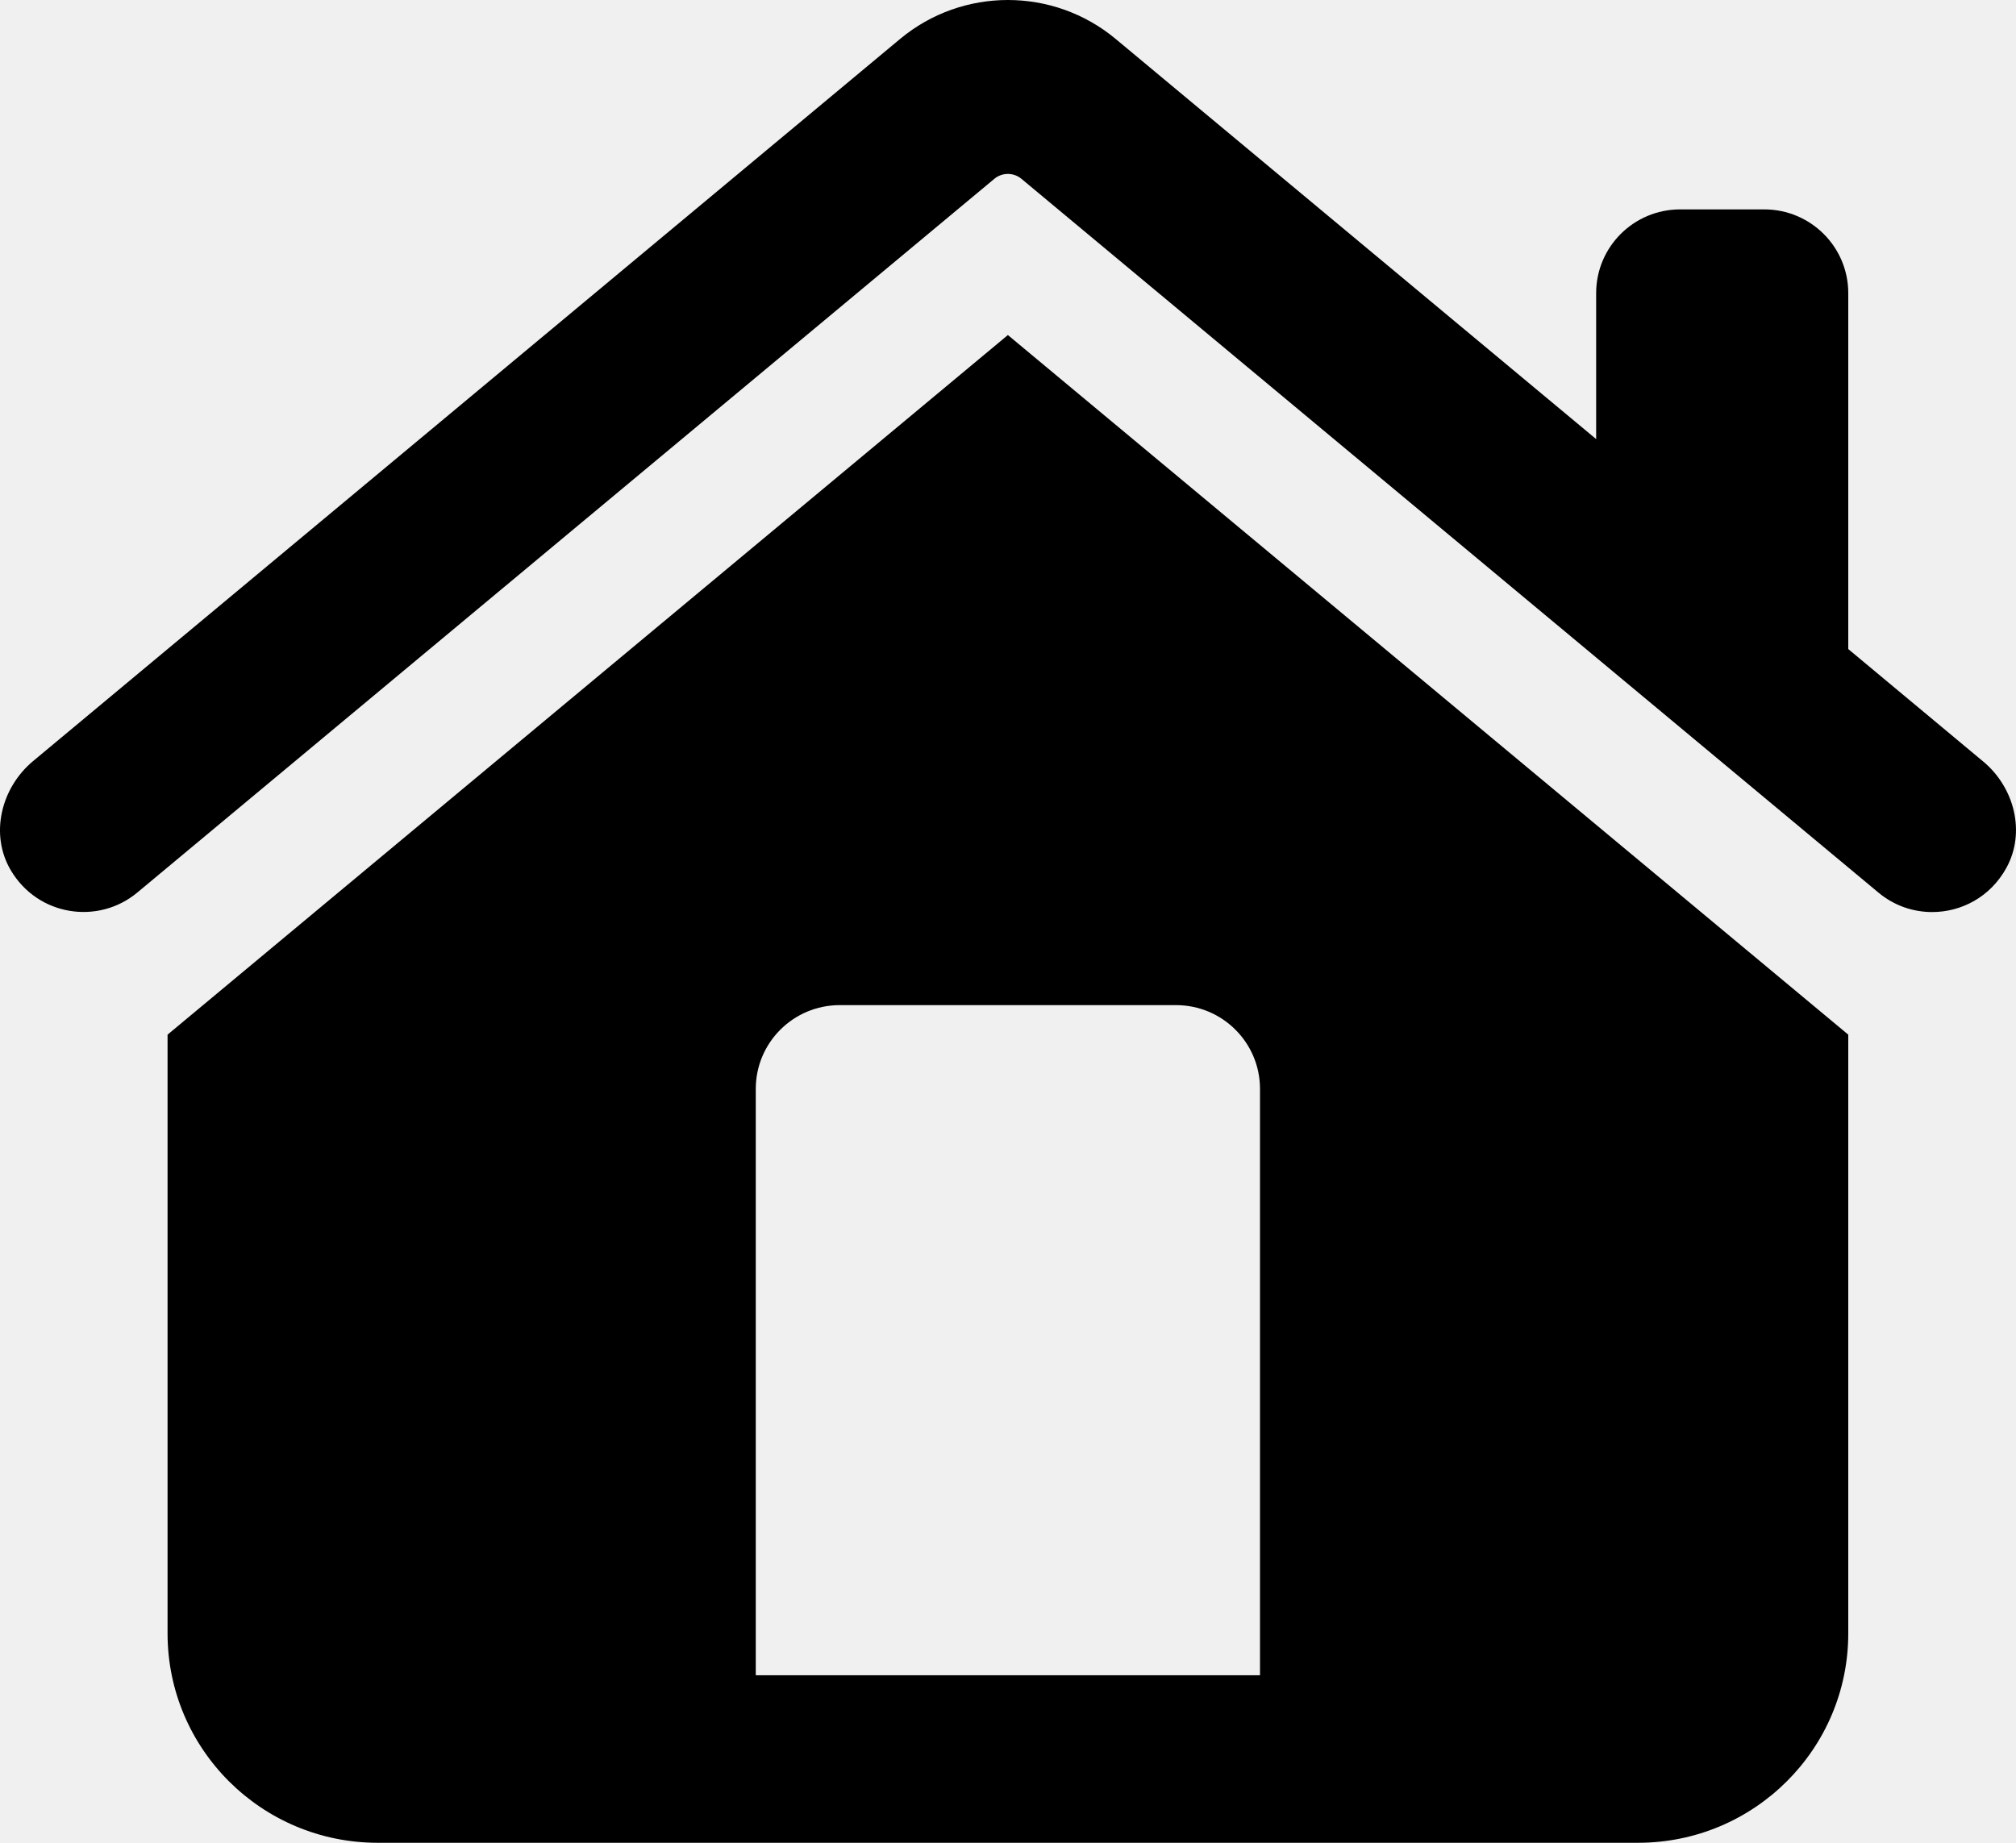
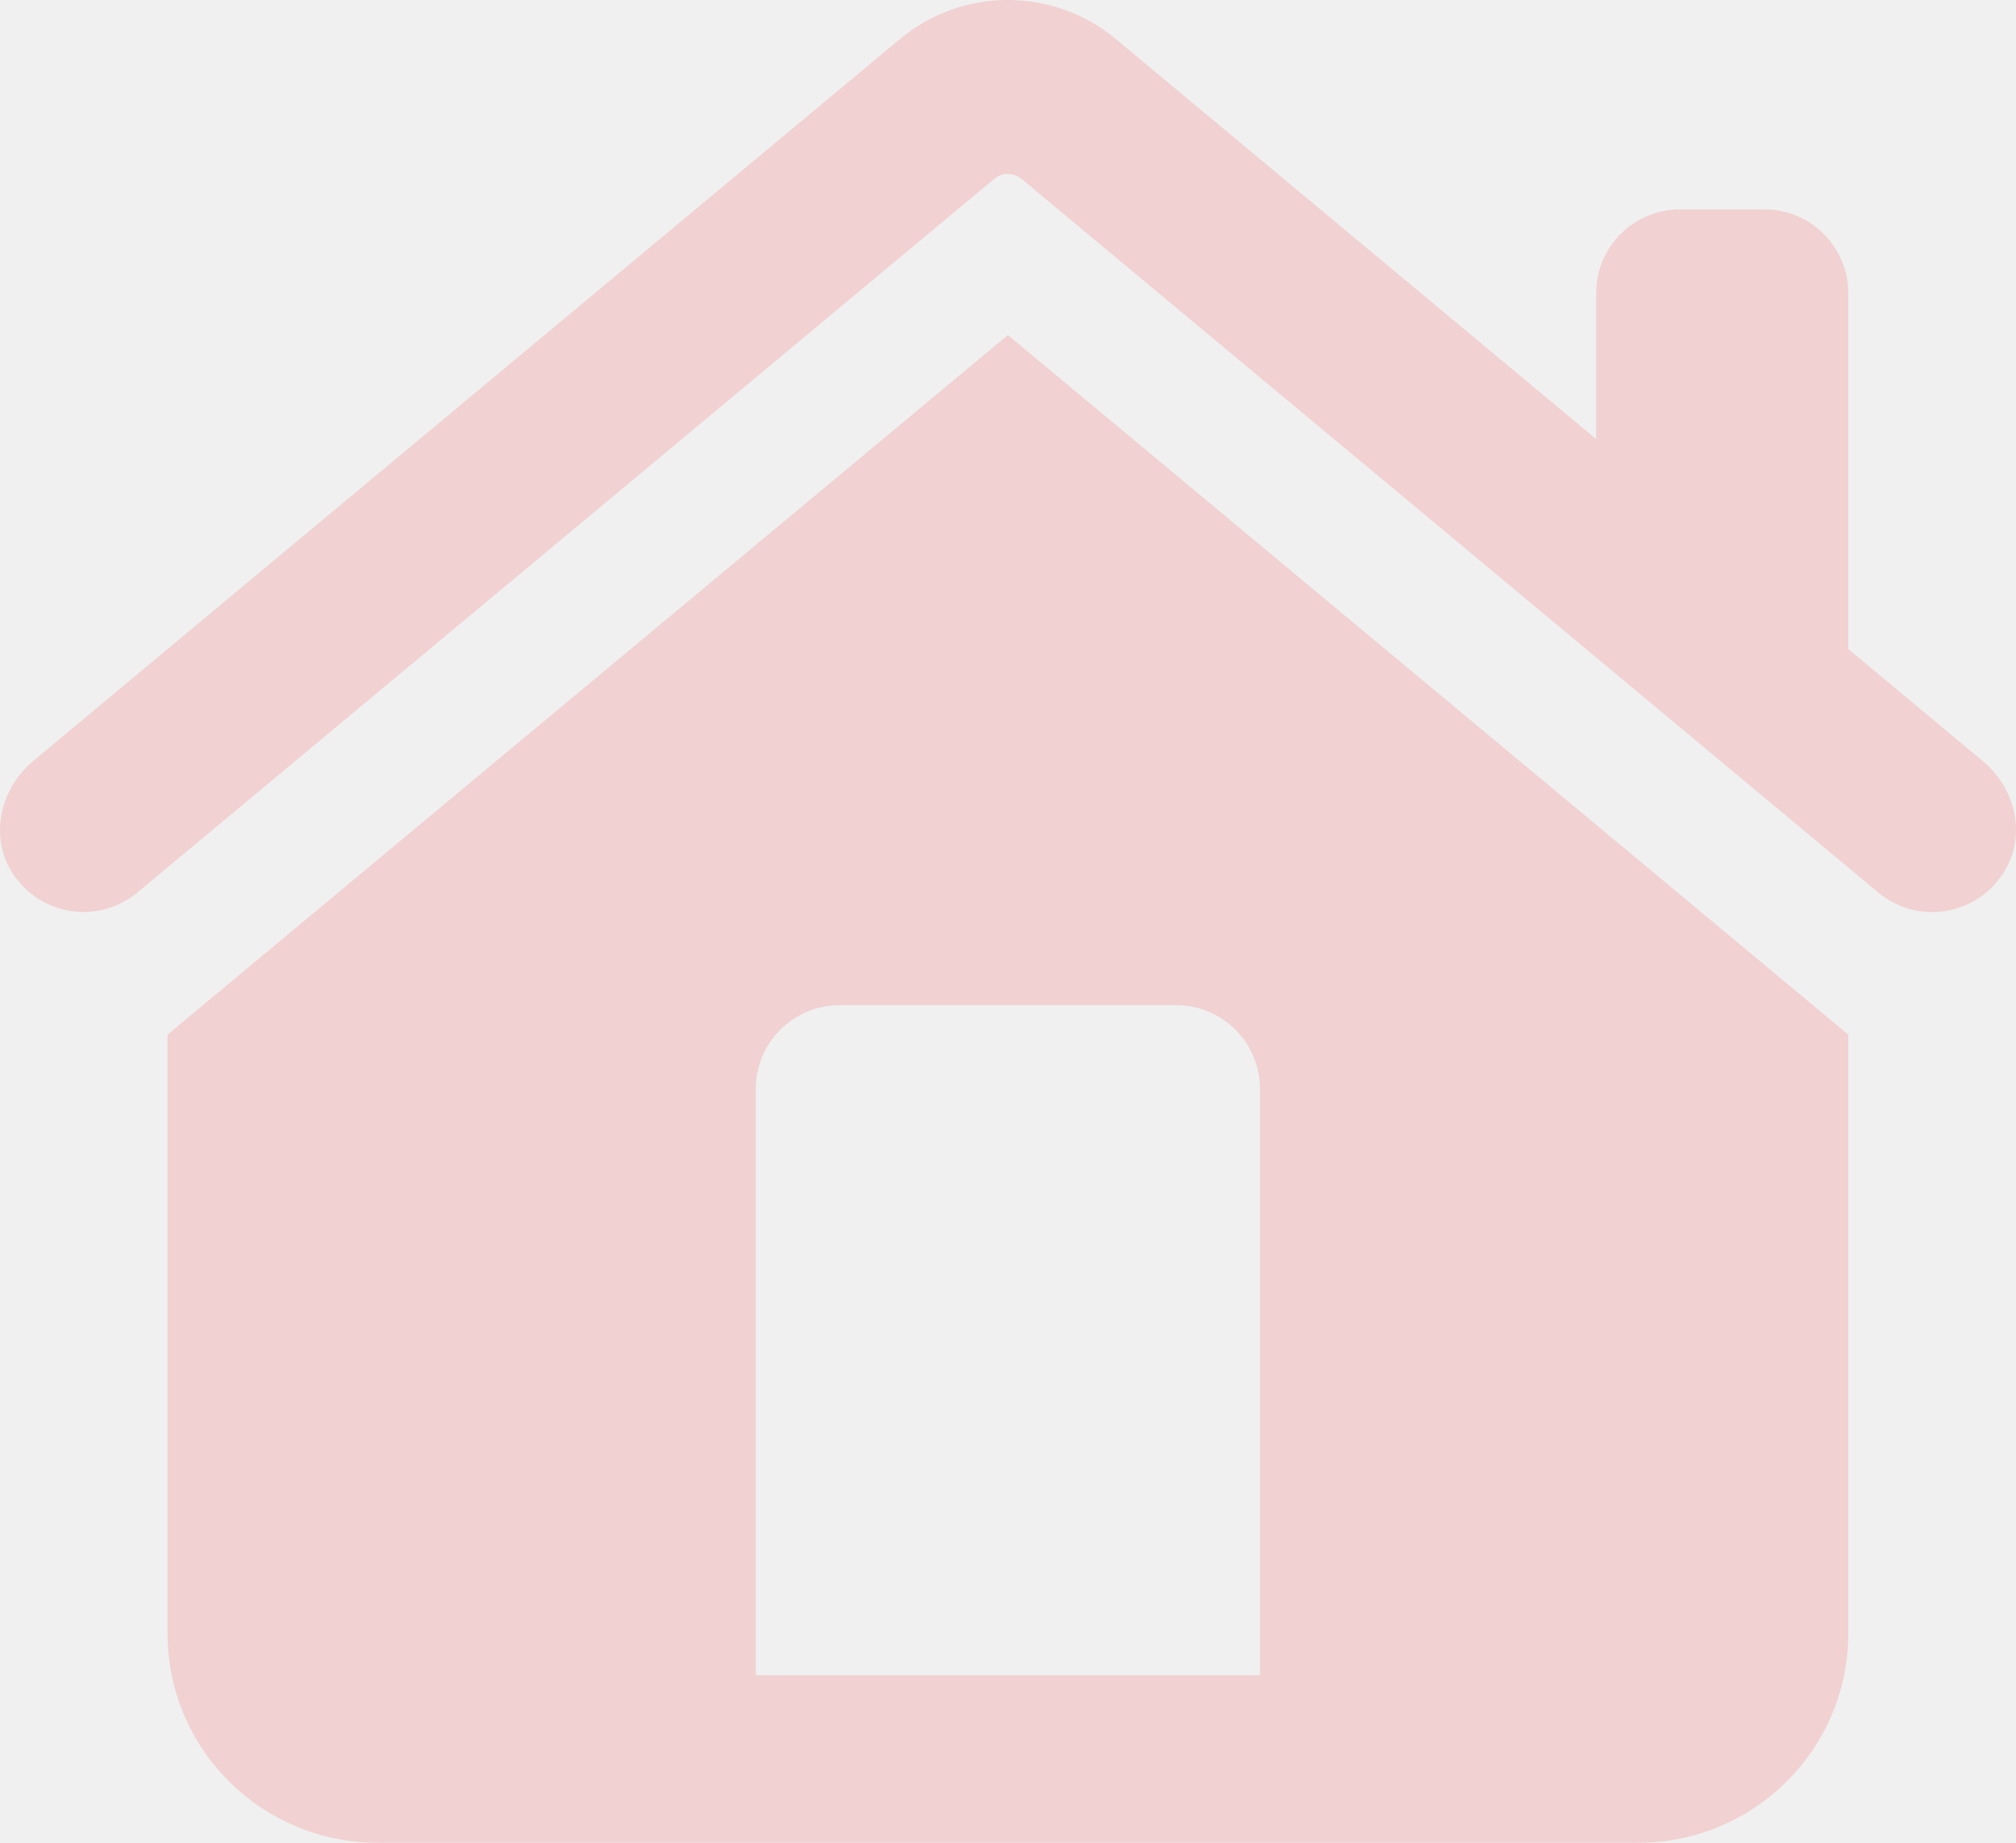
<svg xmlns="http://www.w3.org/2000/svg" width="35" height="32" viewBox="0 0 35 32" fill="none">
-   <path d="M17.498 0C16.834 0 16.169 0.225 15.627 0.676L0.575 13.216C0.017 13.681 -0.182 14.491 0.189 15.115C0.661 15.909 1.705 16.064 2.384 15.499L17.263 3.105C17.399 2.992 17.597 2.992 17.733 3.105L32.612 15.5C32.885 15.728 33.215 15.838 33.545 15.838C34.052 15.838 34.555 15.576 34.833 15.071C35.172 14.454 34.973 13.675 34.431 13.224L32.088 11.271V5.091C32.088 4.287 31.435 3.636 30.629 3.636H29.17C28.364 3.636 27.711 4.287 27.711 5.091V7.625L19.369 0.676C18.827 0.225 18.163 0 17.498 0ZM17.498 5.818L2.909 17.967V28.364C2.909 30.372 4.542 32 6.556 32H28.44C30.454 32 32.088 30.372 32.088 28.364V17.967L17.498 5.818ZM14.58 17.454H20.416C21.222 17.454 21.875 18.105 21.875 18.909V29.091H13.121V18.909C13.121 18.105 13.774 17.454 14.58 17.454Z" fill="black" />
+   <g clip-path="url(#clip0_141_36)">
+     <path d="M17.498 0C16.834 0 16.169 0.225 15.627 0.676L0.575 13.216C0.017 13.681 -0.182 14.491 0.189 15.115C0.661 15.909 1.705 16.064 2.384 15.499L17.263 3.105C17.399 2.992 17.597 2.992 17.733 3.105L32.612 15.5C32.885 15.728 33.215 15.838 33.545 15.838C34.052 15.838 34.555 15.576 34.833 15.071C35.172 14.454 34.973 13.675 34.431 13.224L32.088 11.271V5.091C32.088 4.287 31.435 3.636 30.629 3.636H29.17C28.364 3.636 27.711 4.287 27.711 5.091V7.625L19.369 0.676C18.827 0.225 18.163 0 17.498 0ZM17.498 5.818L2.909 17.967V28.364C2.909 30.372 4.542 32 6.556 32H28.44C30.454 32 32.088 30.372 32.088 28.364V17.967L17.498 5.818ZM14.58 17.454H20.416C21.222 17.454 21.875 18.105 21.875 18.909V29.091H13.121V18.909C13.121 18.105 13.774 17.454 14.58 17.454Z" fill="#F1D1D1" />
+   </g>
+   <defs>
+     <clipPath id="clip0_141_36">
+       <rect width="35" height="32" fill="white" />
+     </clipPath>
+   </defs>
</svg>
